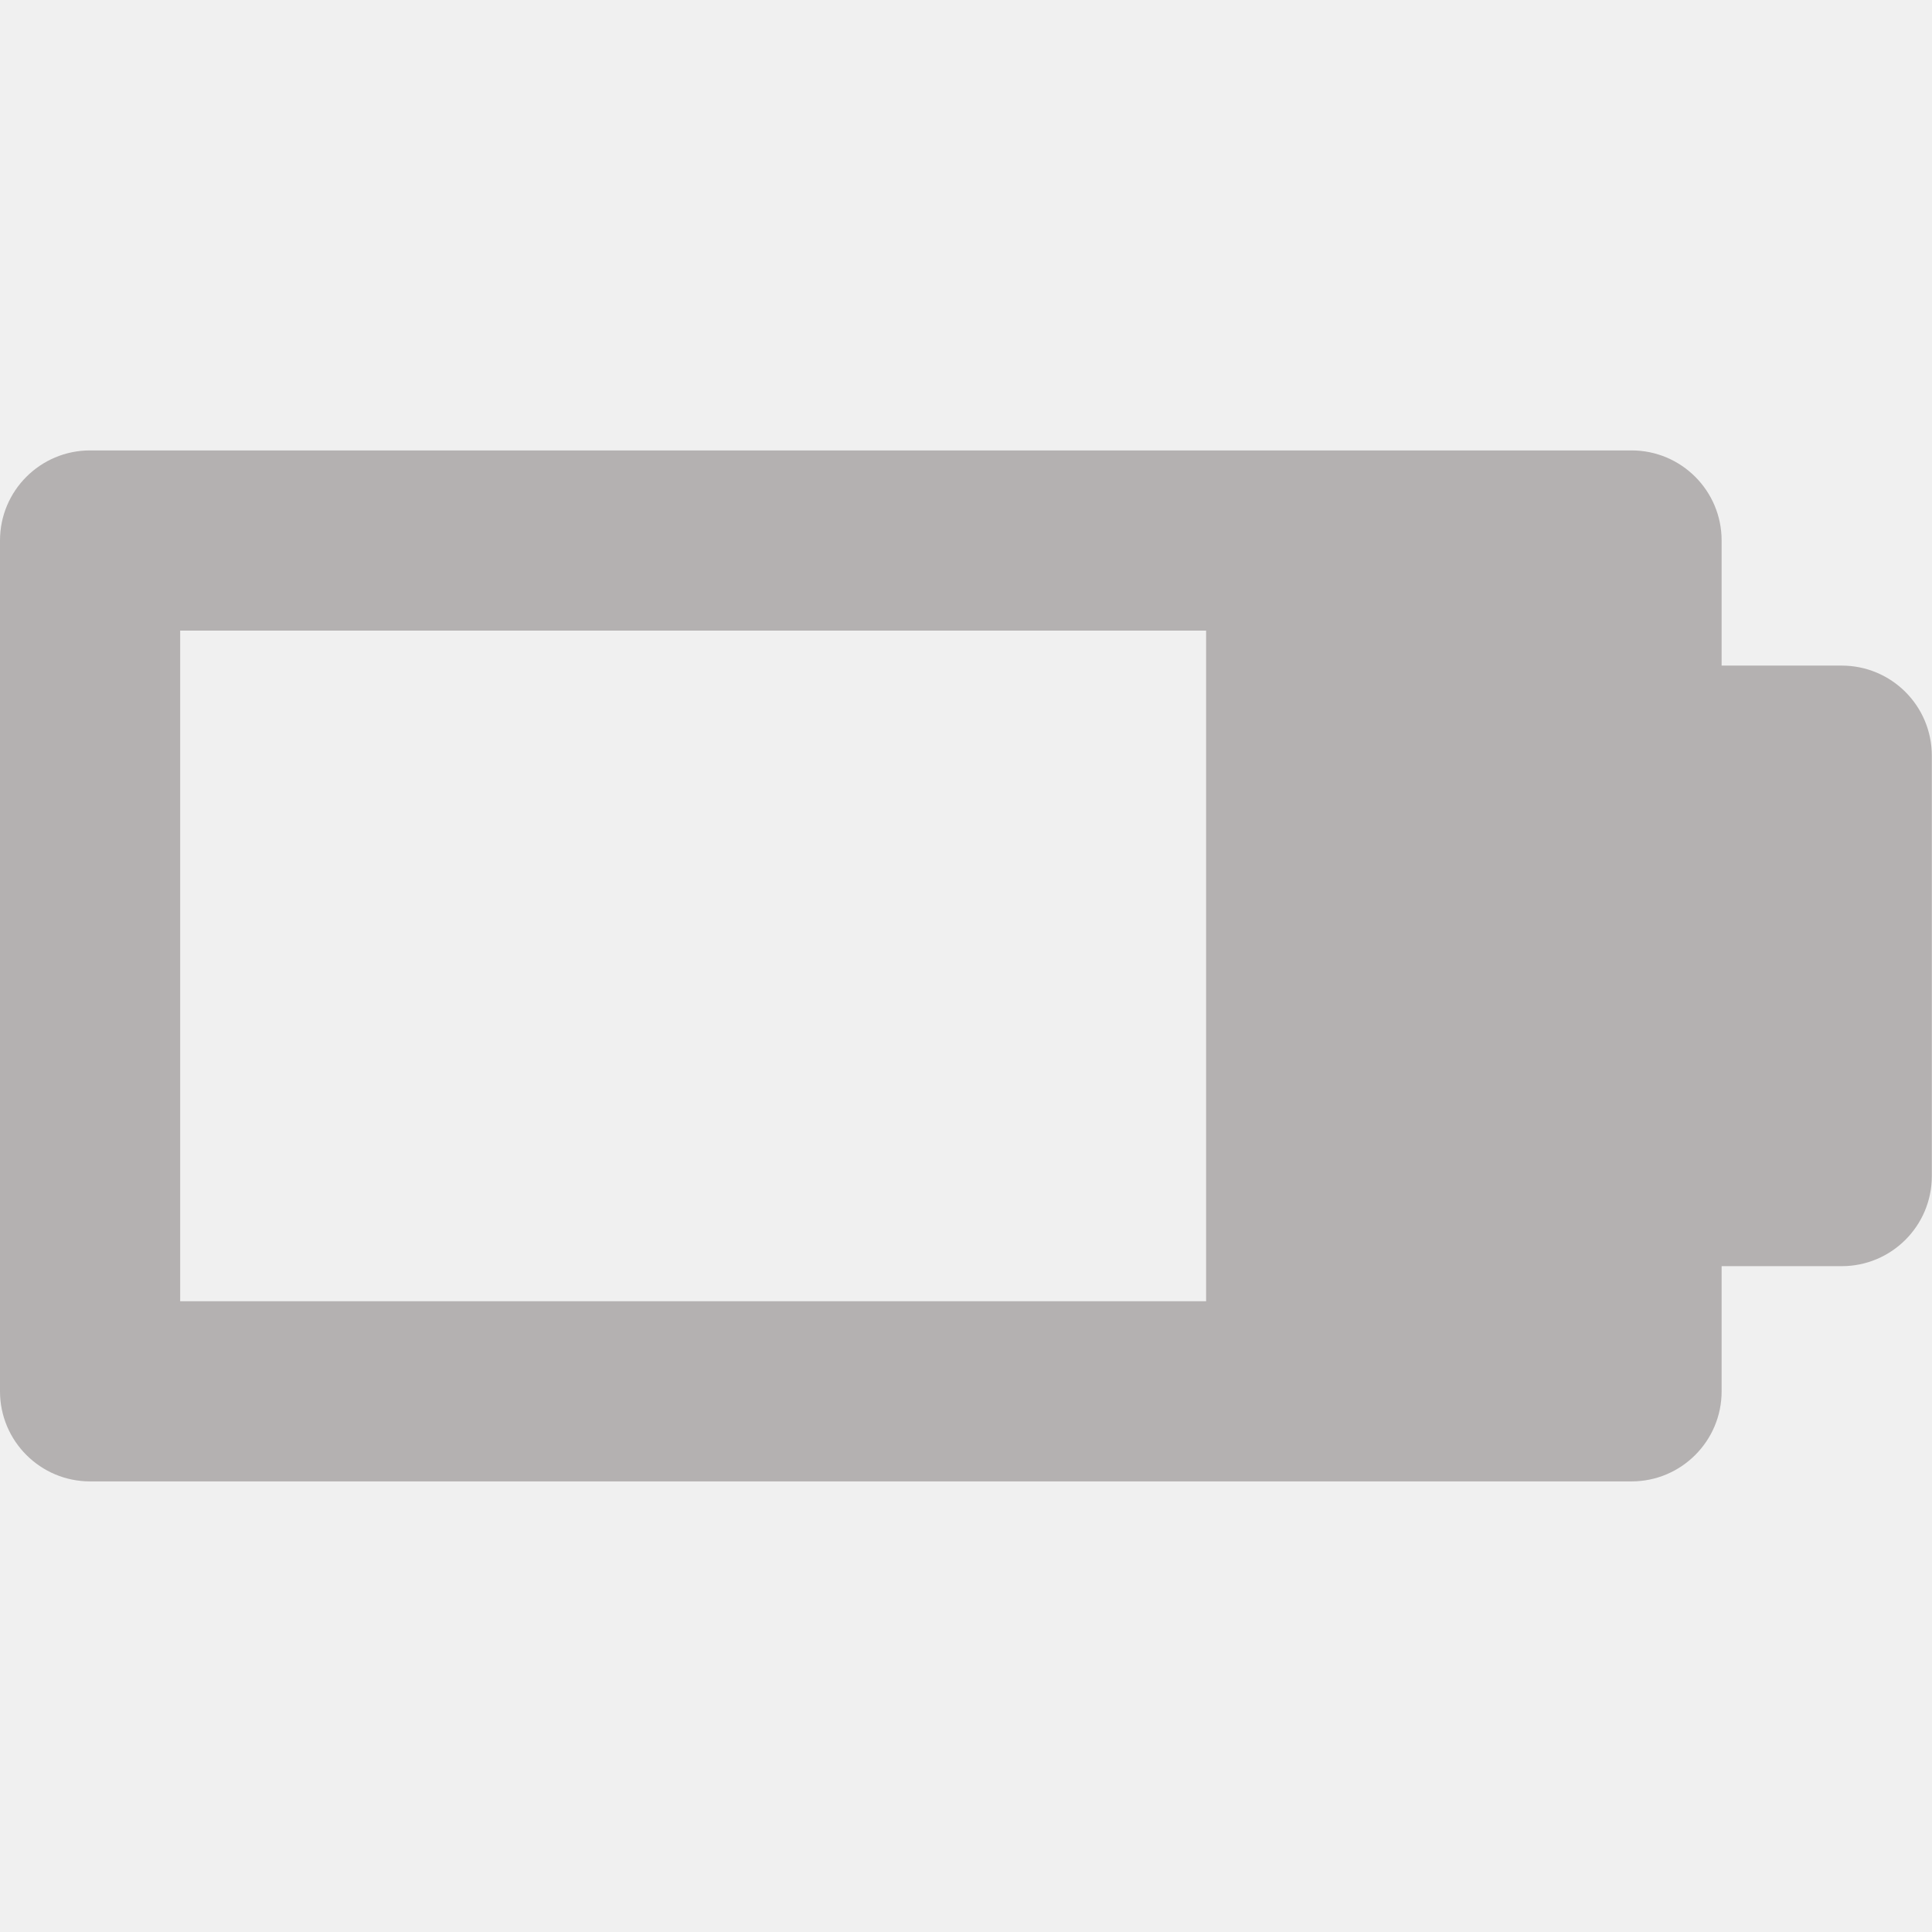
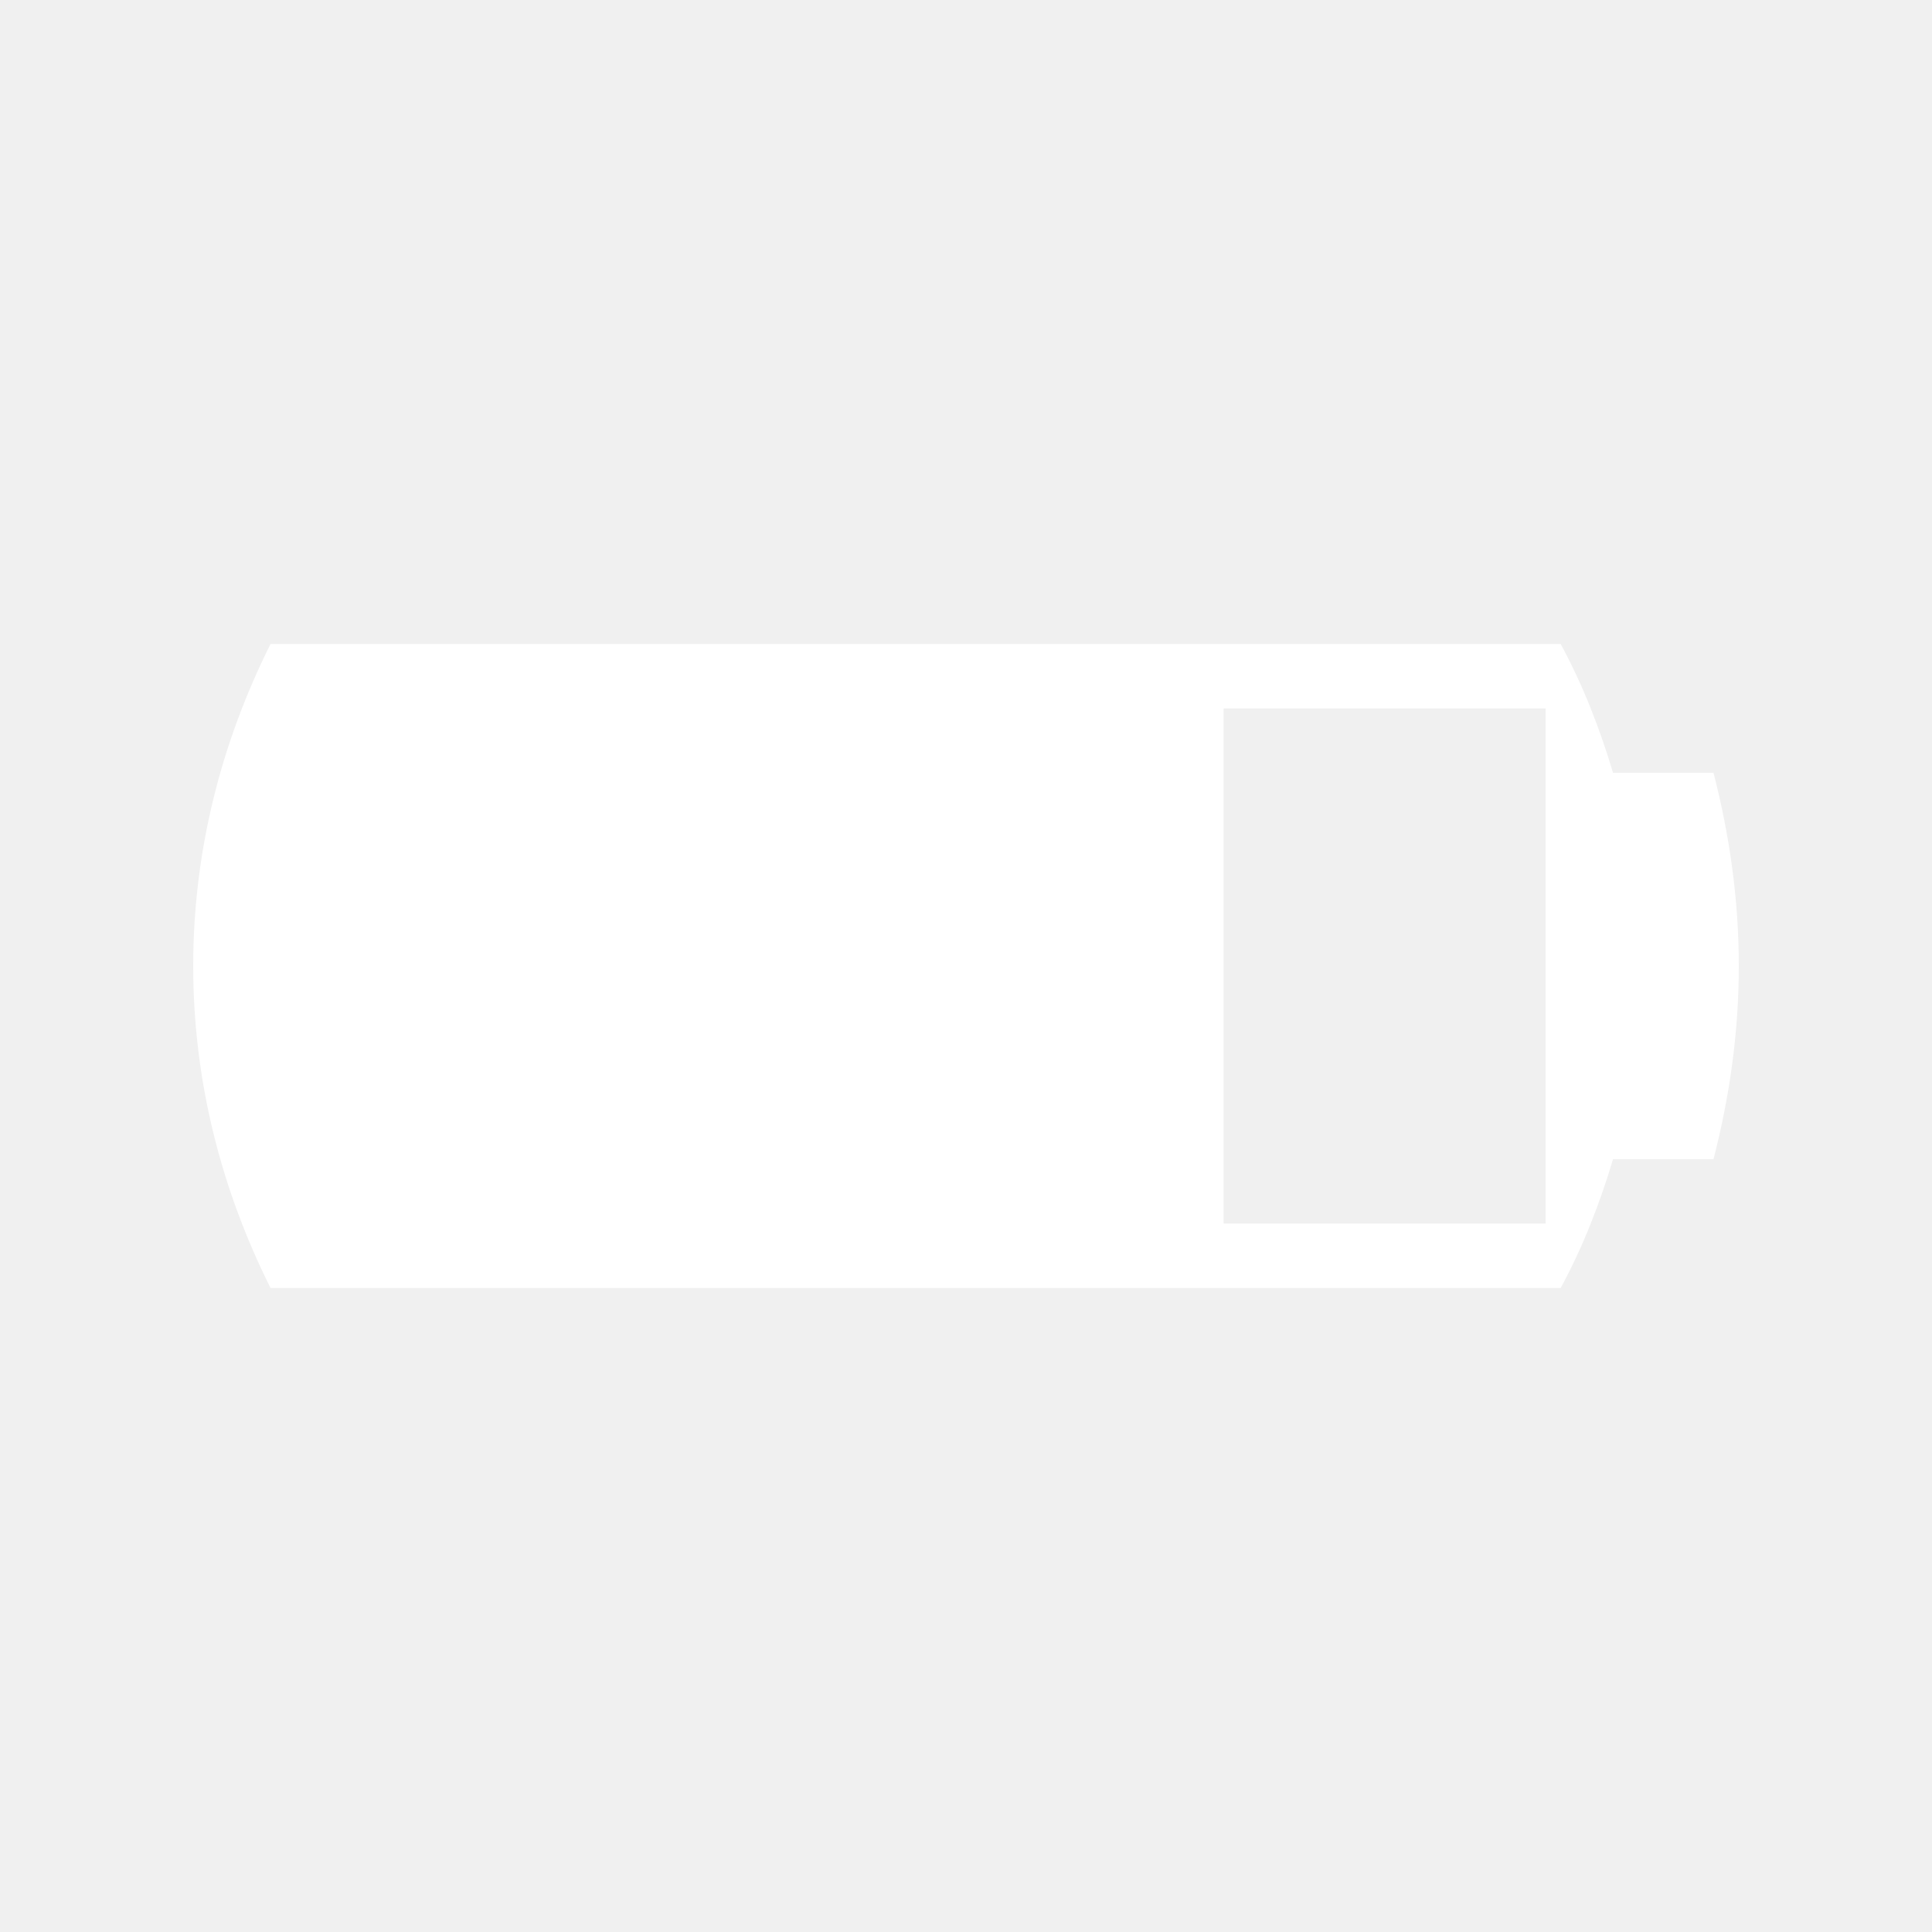
- <svg xmlns="http://www.w3.org/2000/svg" fill="#b4b1b1" version="1.1" id="Capa_1" width="64px" height="64px" viewBox="0 0 32.17 32.17" xml:space="preserve" stroke="#b4b1b1" stroke-width="0">
+ <svg xmlns="http://www.w3.org/2000/svg" width="64px" height="64px" viewBox="0 0 30 30" version="1.1" id="svg822" fill="#080808" stroke="#080808">
  <g id="SVGRepo_bgCarrier" stroke-width="0" />
-   <g id="SVGRepo_tracerCarrier" stroke-linecap="round" stroke-linejoin="round" stroke="#CCCCCC" stroke-width="0.193" />
+   <g id="SVGRepo_tracerCarrier" stroke-linecap="round" stroke-linejoin="round" />
  <g id="SVGRepo_iconCarrier">
-     <g>
-       <path d="M30.667,11.083h-2V9c0-0.829-0.672-1.5-1.5-1.5h-5.584H1.5C0.672,7.5,0,8.171,0,9v14.167c0,0.828,0.672,1.5,1.5,1.5h20.083 h5.584c0.828,0,1.5-0.672,1.5-1.5v-2.084h2c0.828,0,1.5-0.67,1.5-1.5v-7C32.167,11.753,31.495,11.083,30.667,11.083z M3,10.5 h17.083v11.167H3V10.5z" />
+     <defs id="defs816" />
+     <g id="layer1" transform="translate(0,-289.0625)">
+       <path style="fill:#ffffff;fill-opacity:1;stroke:none;stroke-width:0.5;stroke-miterlimit:4;stroke-dasharray:none;stroke-opacity:1" d="M 4.201 10 C 3.438 11.524 3 13.213 3 15 C 3 16.787 3.438 18.476 4.201 20 L 24.234 20 C 24.575 19.372 24.839 18.697 25.047 18 L 26.607 18 C 26.855 17.04 27 16.038 27 15 C 27 13.962 26.855 12.96 26.607 12 L 25.047 12 C 24.839 11.303 24.575 10.628 24.234 10 L 4.201 10 z M 19 11 L 24 11 L 24 19 L 19 19 L 19 11 z " transform="translate(0,289.0625)" id="rect850" />
    </g>
  </g>
</svg>
